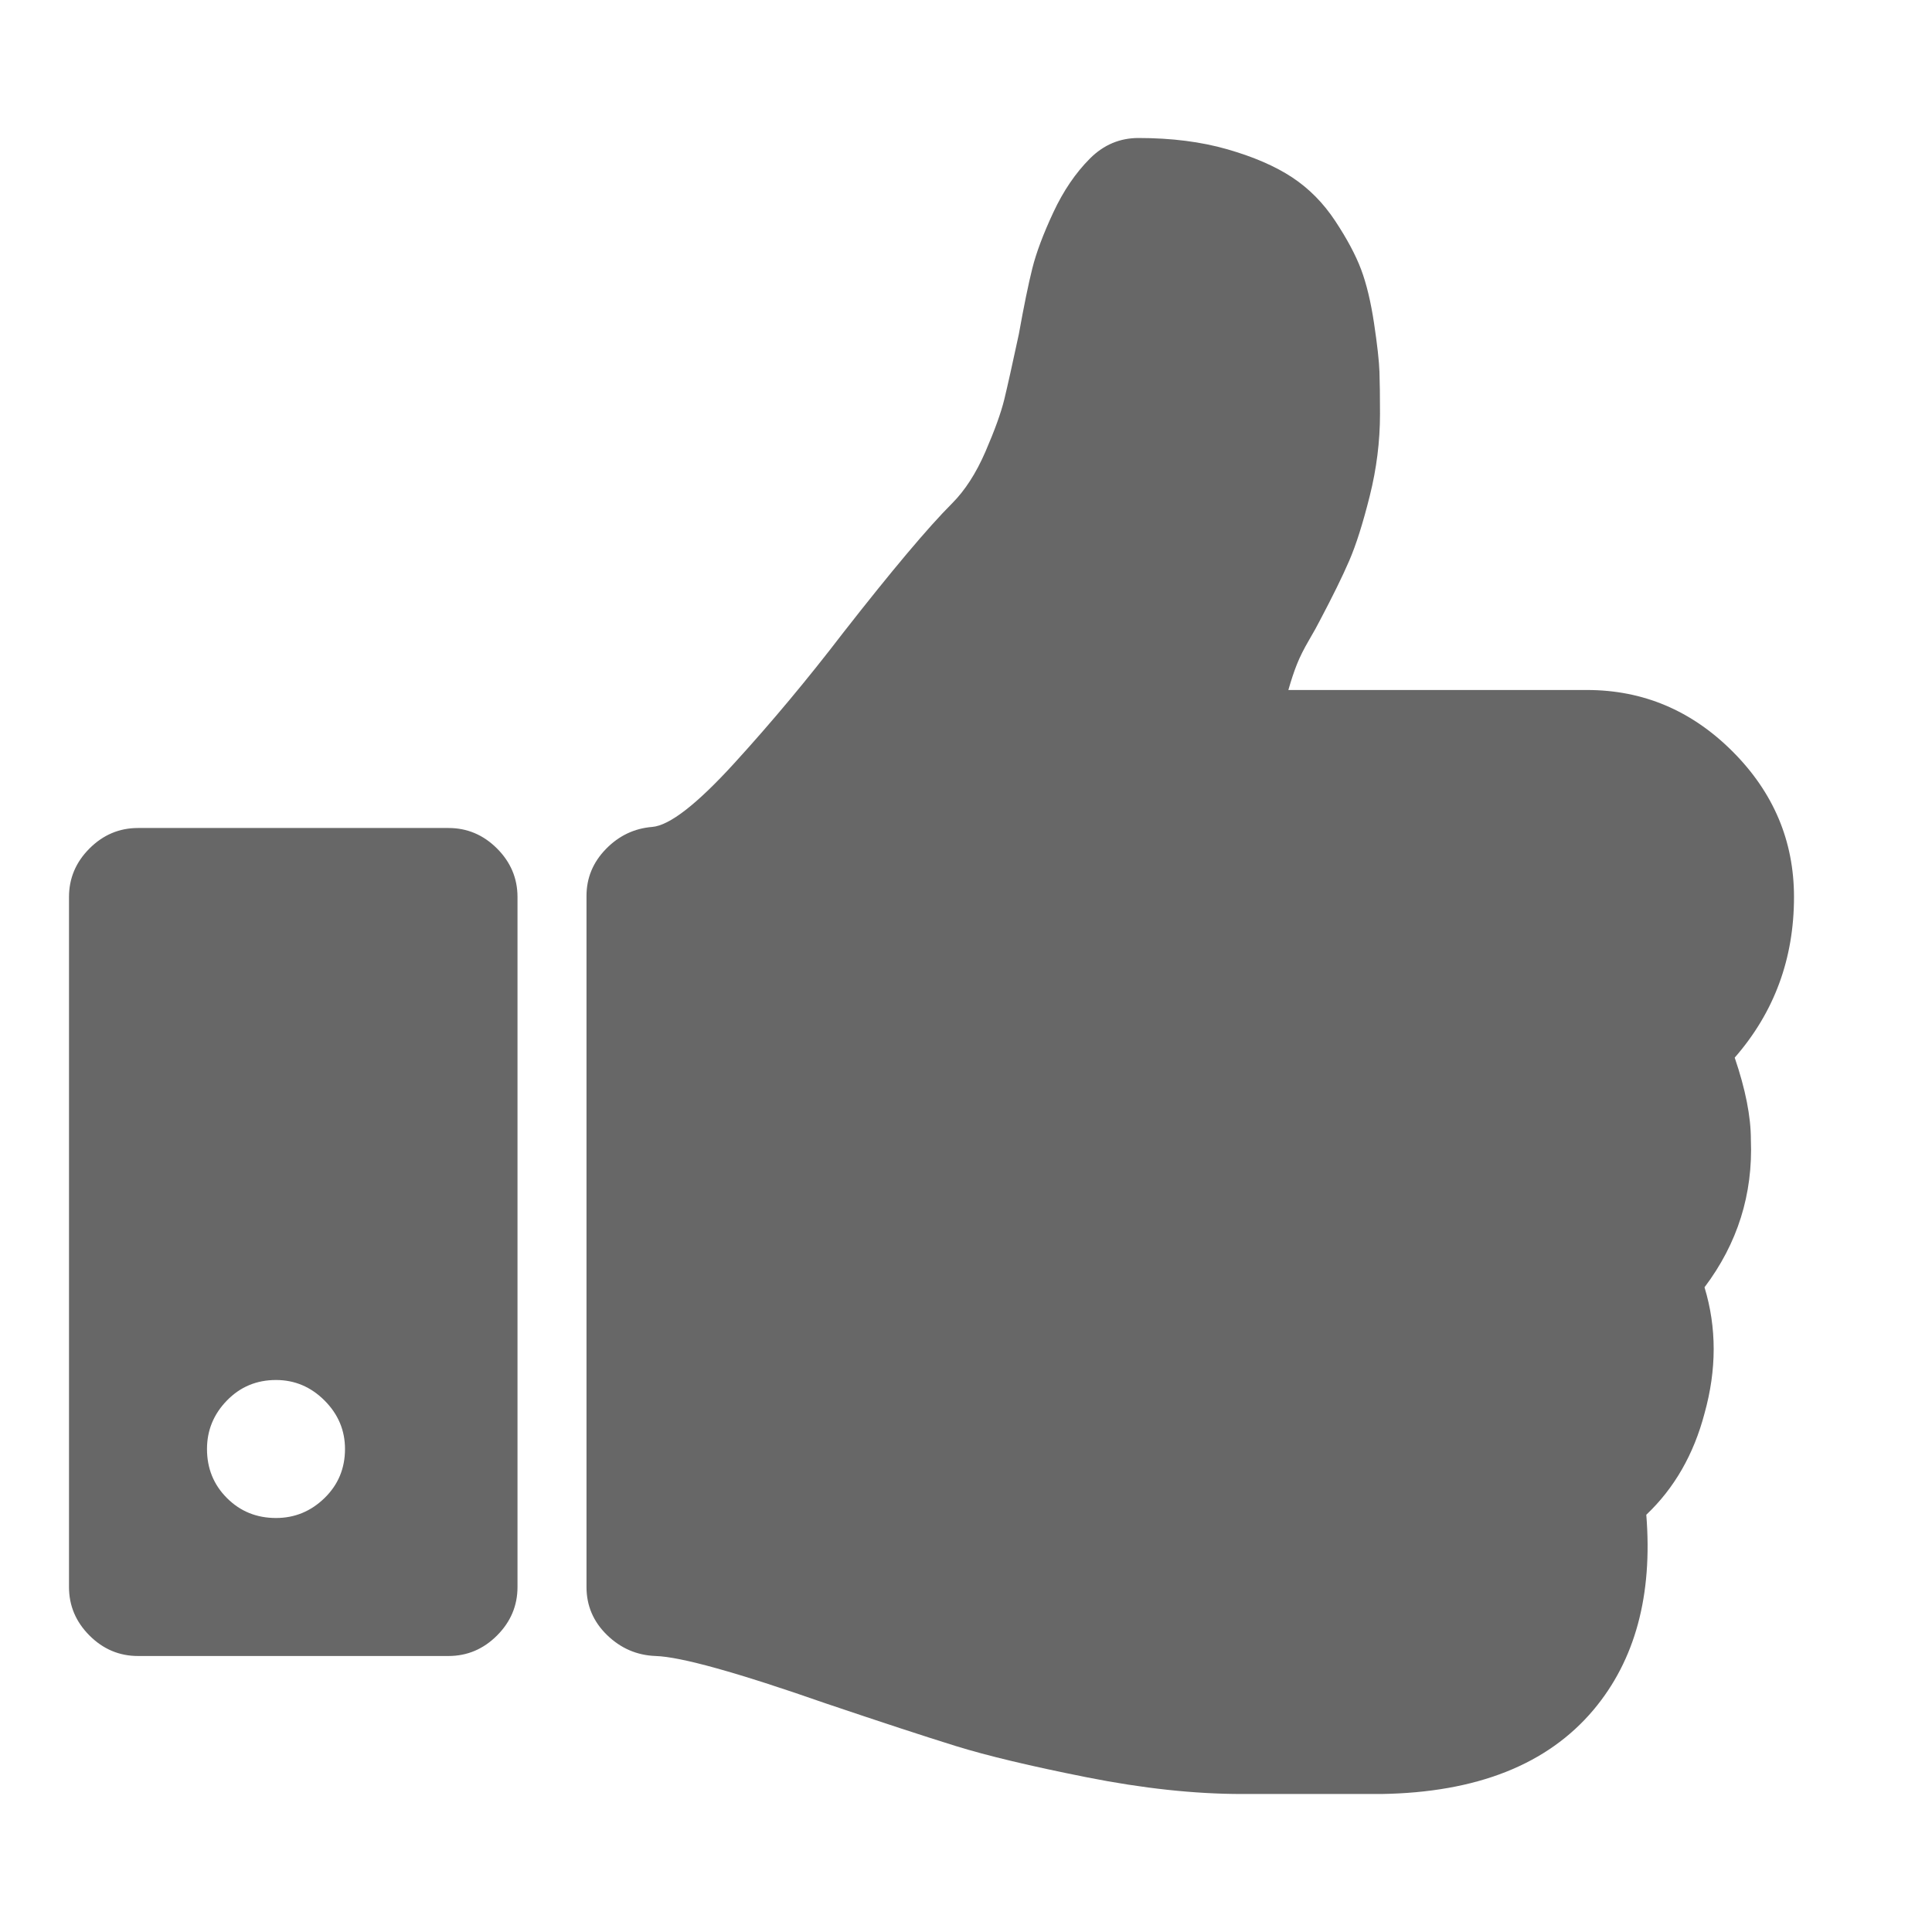
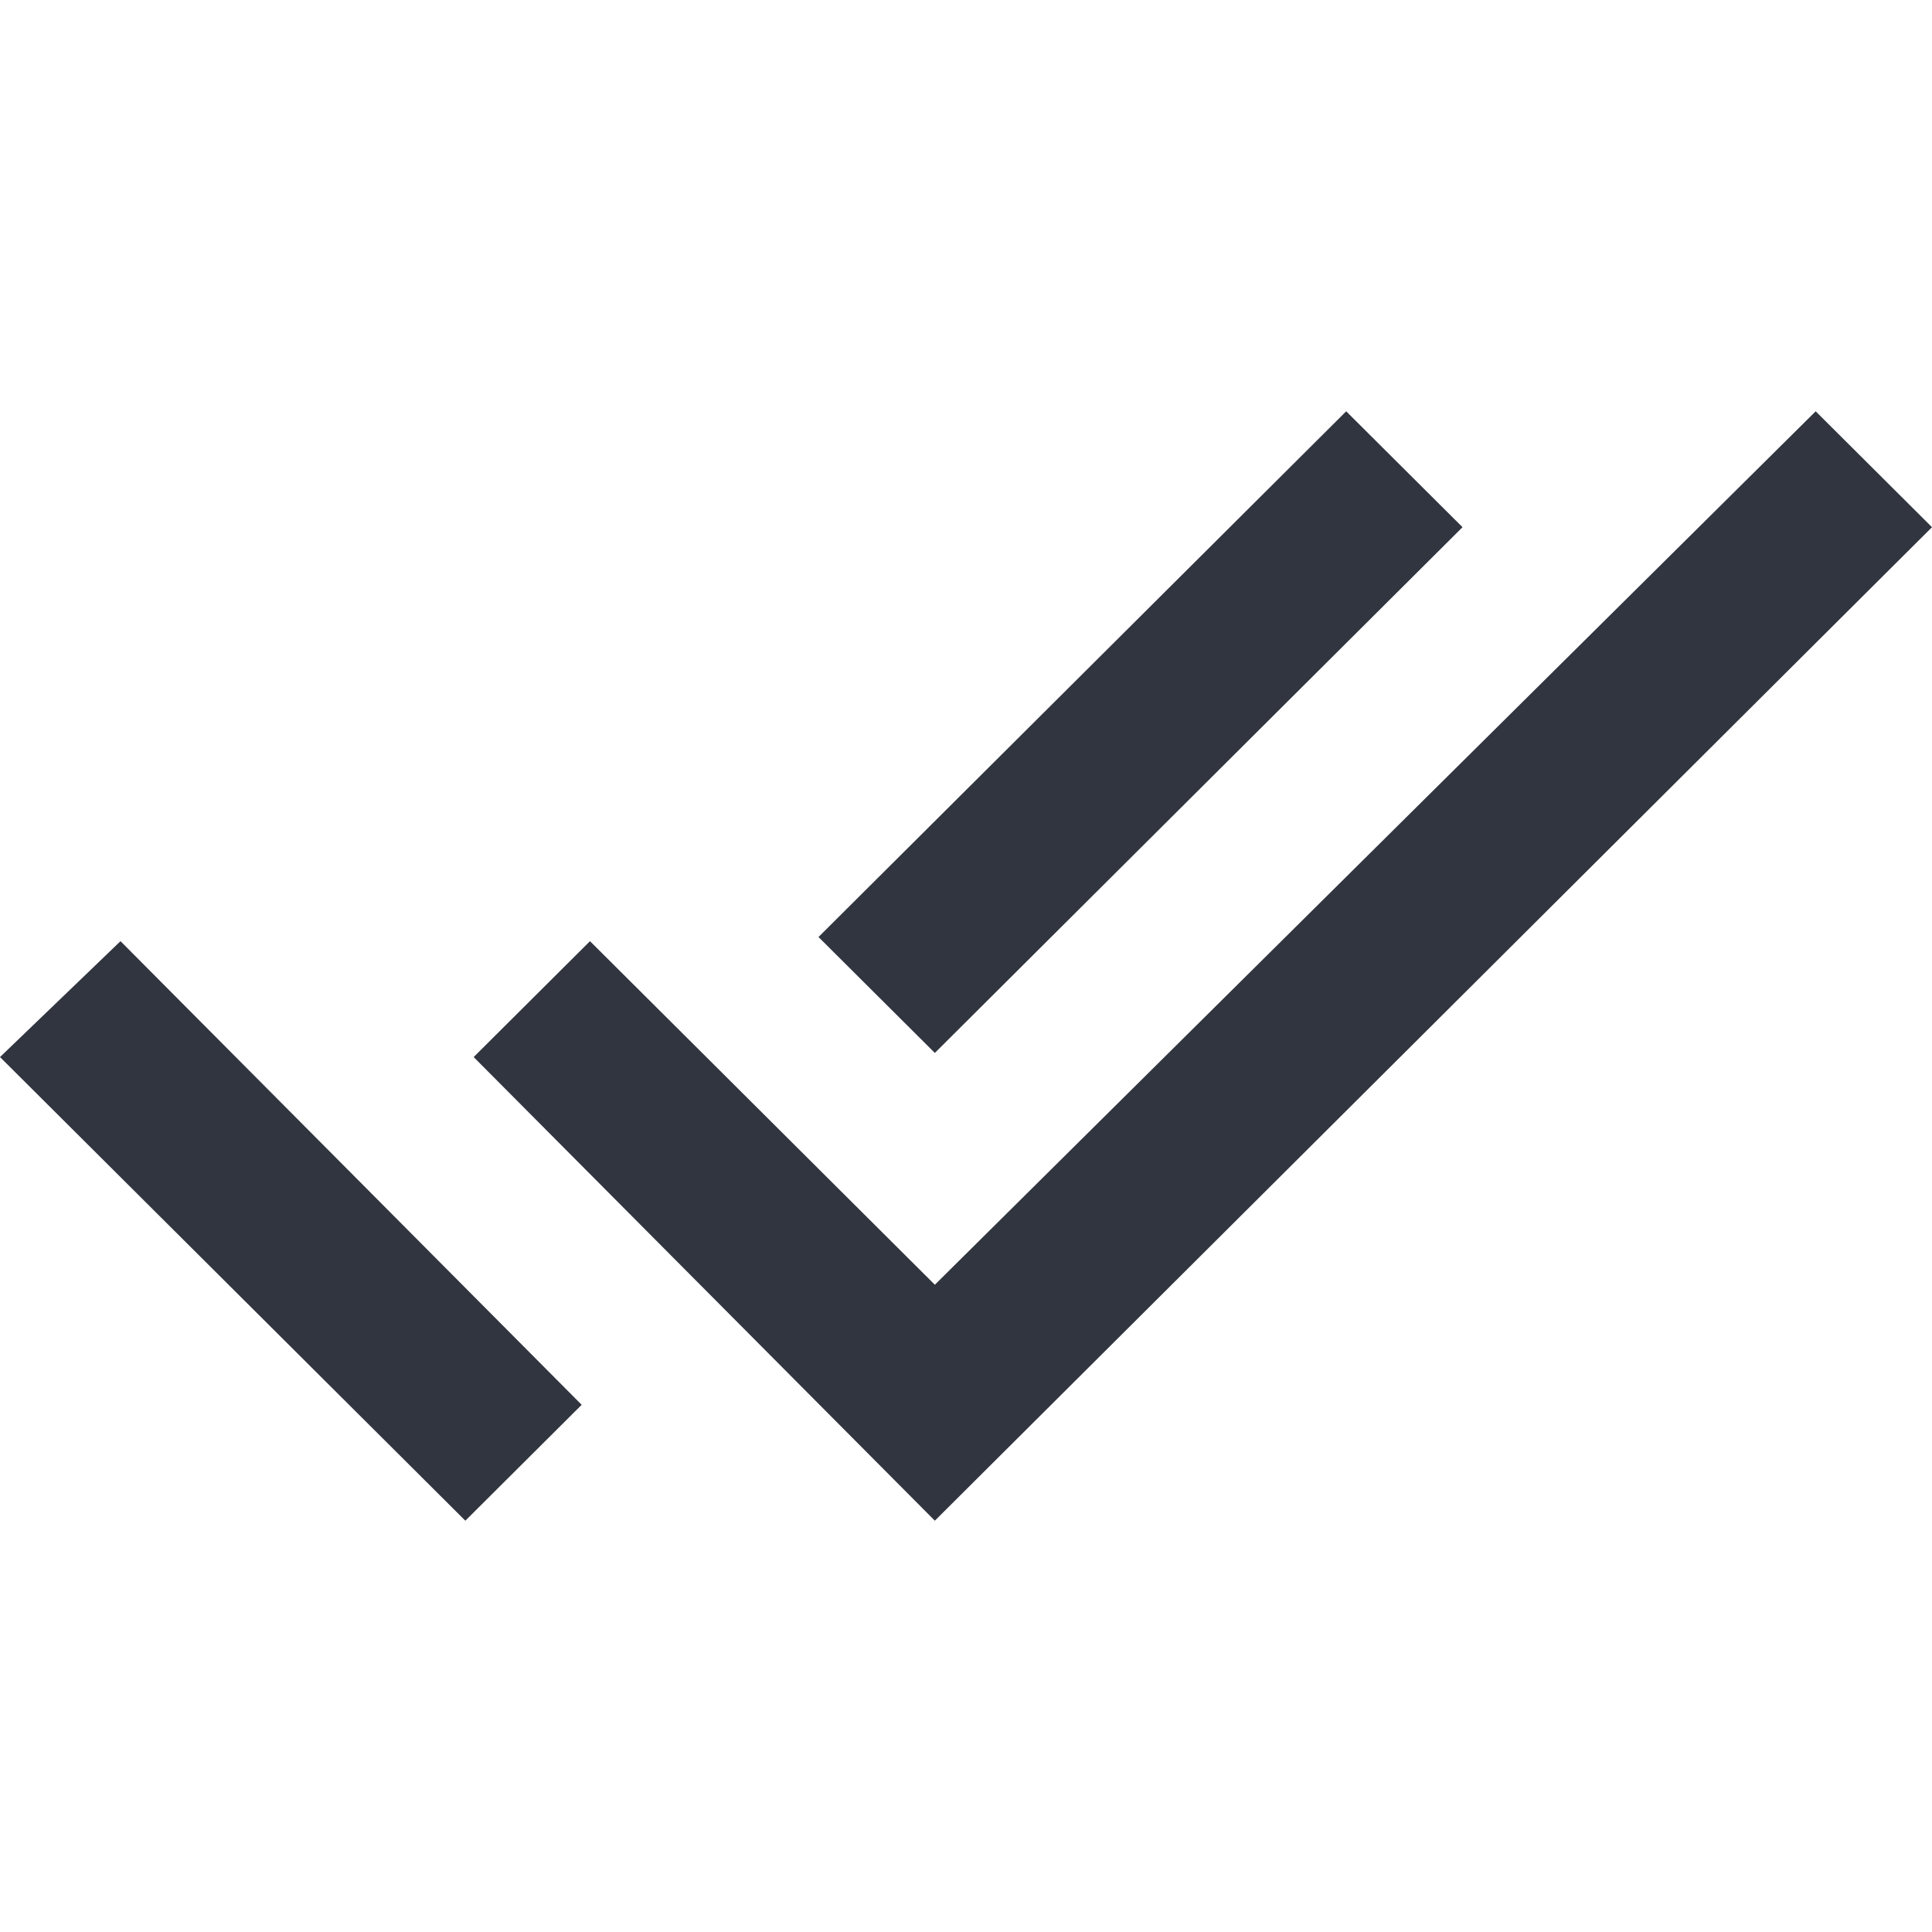
- <svg xmlns="http://www.w3.org/2000/svg" width="1792" height="1792" viewBox="0 0 1792 1792" id="svg2" version="1.1">
-   <defs id="defs8" />
-   <path d="M320 1344q0-26-19-45t-45-19q-27 0-45.5 19t-18.5 45q0 27 18.5 45.5t45.5 18.5q26 0 45-18.5t19-45.5zm160-512v640q0 26-19 45t-45 19h-288q-26 0-45-19t-19-45v-640q0-26 19-45t45-19h288q26 0 45 19t19 45zm1184 0q0 86-55 149 15 44 15 76 3 76-43 137 17 56 0 117-15 57-54 94 9 112-49 181-64 76-197 78h-129q-66 0-144-15.5t-121.5-29-120.5-39.5q-123-43-158-44-26-1-45-19.5t-19-44.5v-641q0-25 18-43.5t43-20.5q24-2 76-59t101-121q68-87 101-120 18-18 31-48t17.5-48.5 13.5-60.5q7-39 12.5-61t19.5-52 34-50q19-19 45-19 46 0 82.5 10.5t60 26 40 40.5 24 45 12 50 5 45 .5 39q0 38-9.5 76t-19 60-27.5 56q-3 6-10 18t-11 22-8 24h277q78 0 135 57t57 135z" fill="#f00" id="path4" style="fill:#676767;fill-opacity:1" />
+ <svg xmlns="http://www.w3.org/2000/svg" version="1.1" id="Layer_1" x="0px" y="0px" width="512px" height="512px" viewBox="0 0 512 512" enable-background="new 0 0 512 512" xml:space="preserve">
+   <defs id="defs10" />
+   <g id="Icon_4_" style="fill:#313540;fill-opacity:1">
+     <g id="g4" style="fill:#313540;fill-opacity:1">
+       <path d="M387.581,139.712L356.755,109L216.913,248.319l30.831,30.719L387.581,139.712z M481.172,109L247.744,340.469    l-91.39-91.051l-30.827,30.715L247.744,403L512,139.712L481.172,109z M0,280.133L123.321,403l30.829-30.713L31.934,249.418    L0,280.133z" id="path6" style="fill:#313540;fill-opacity:1" />
+     </g>
+   </g>
</svg>
